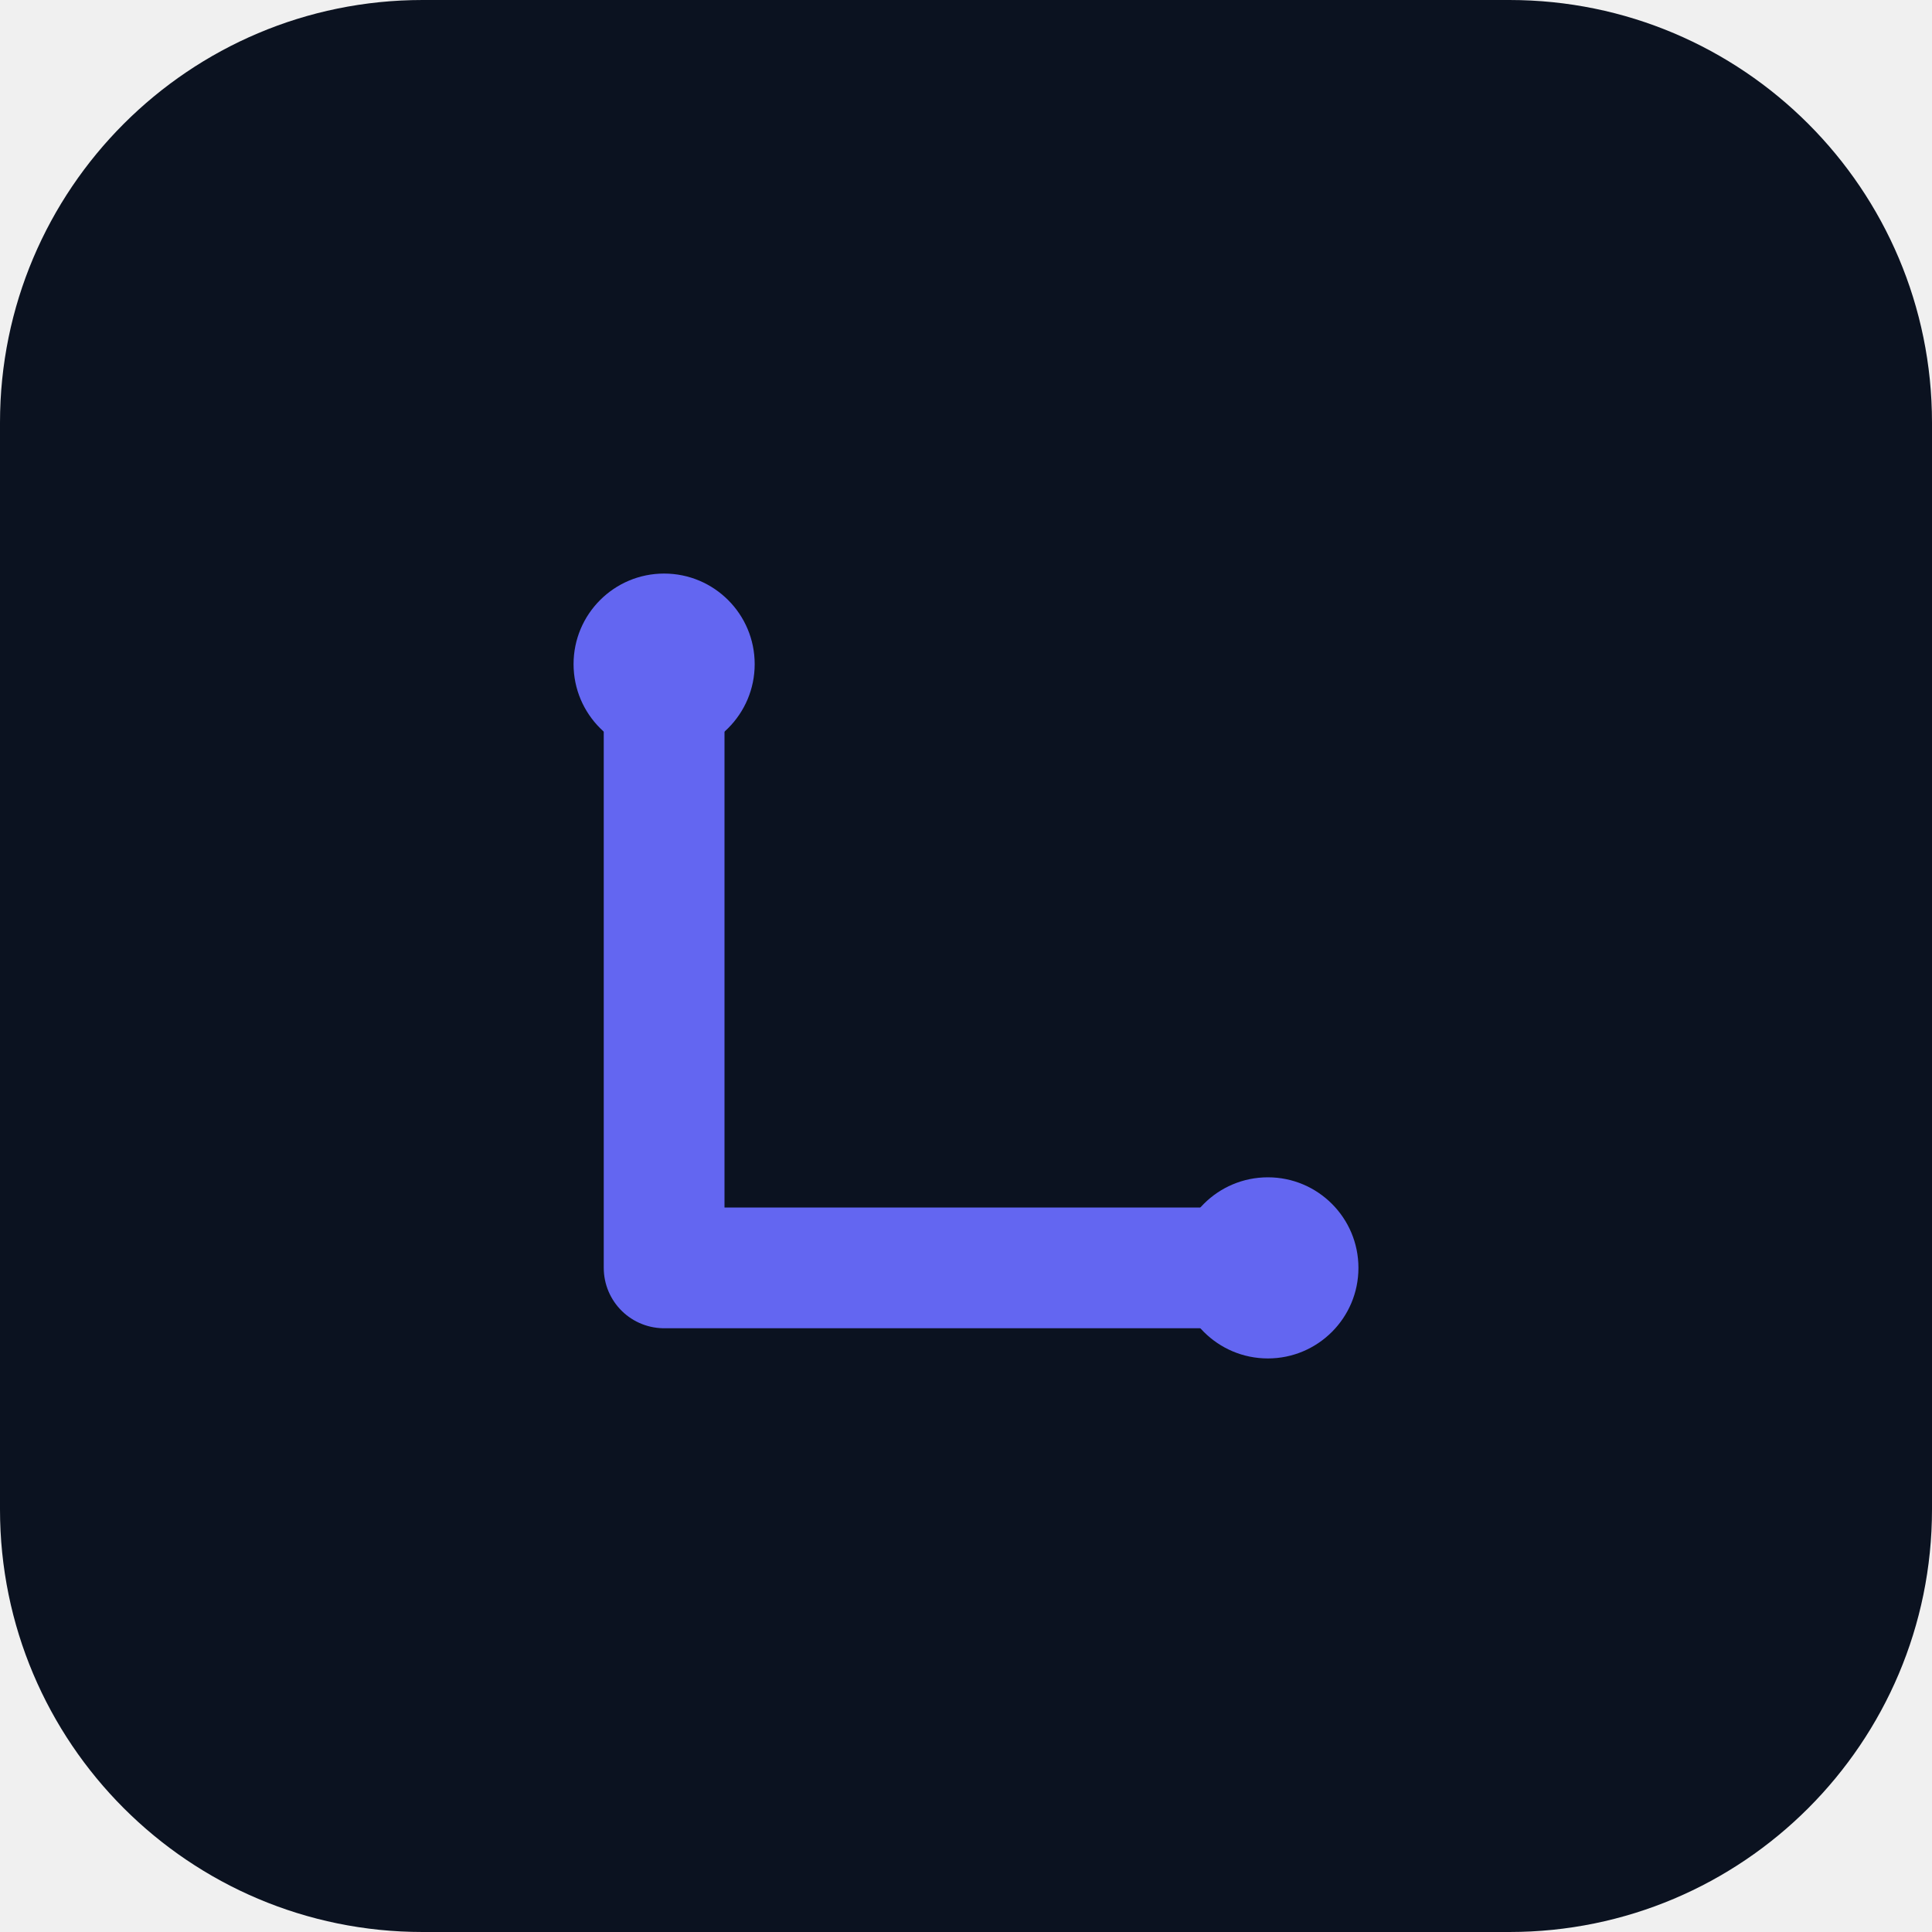
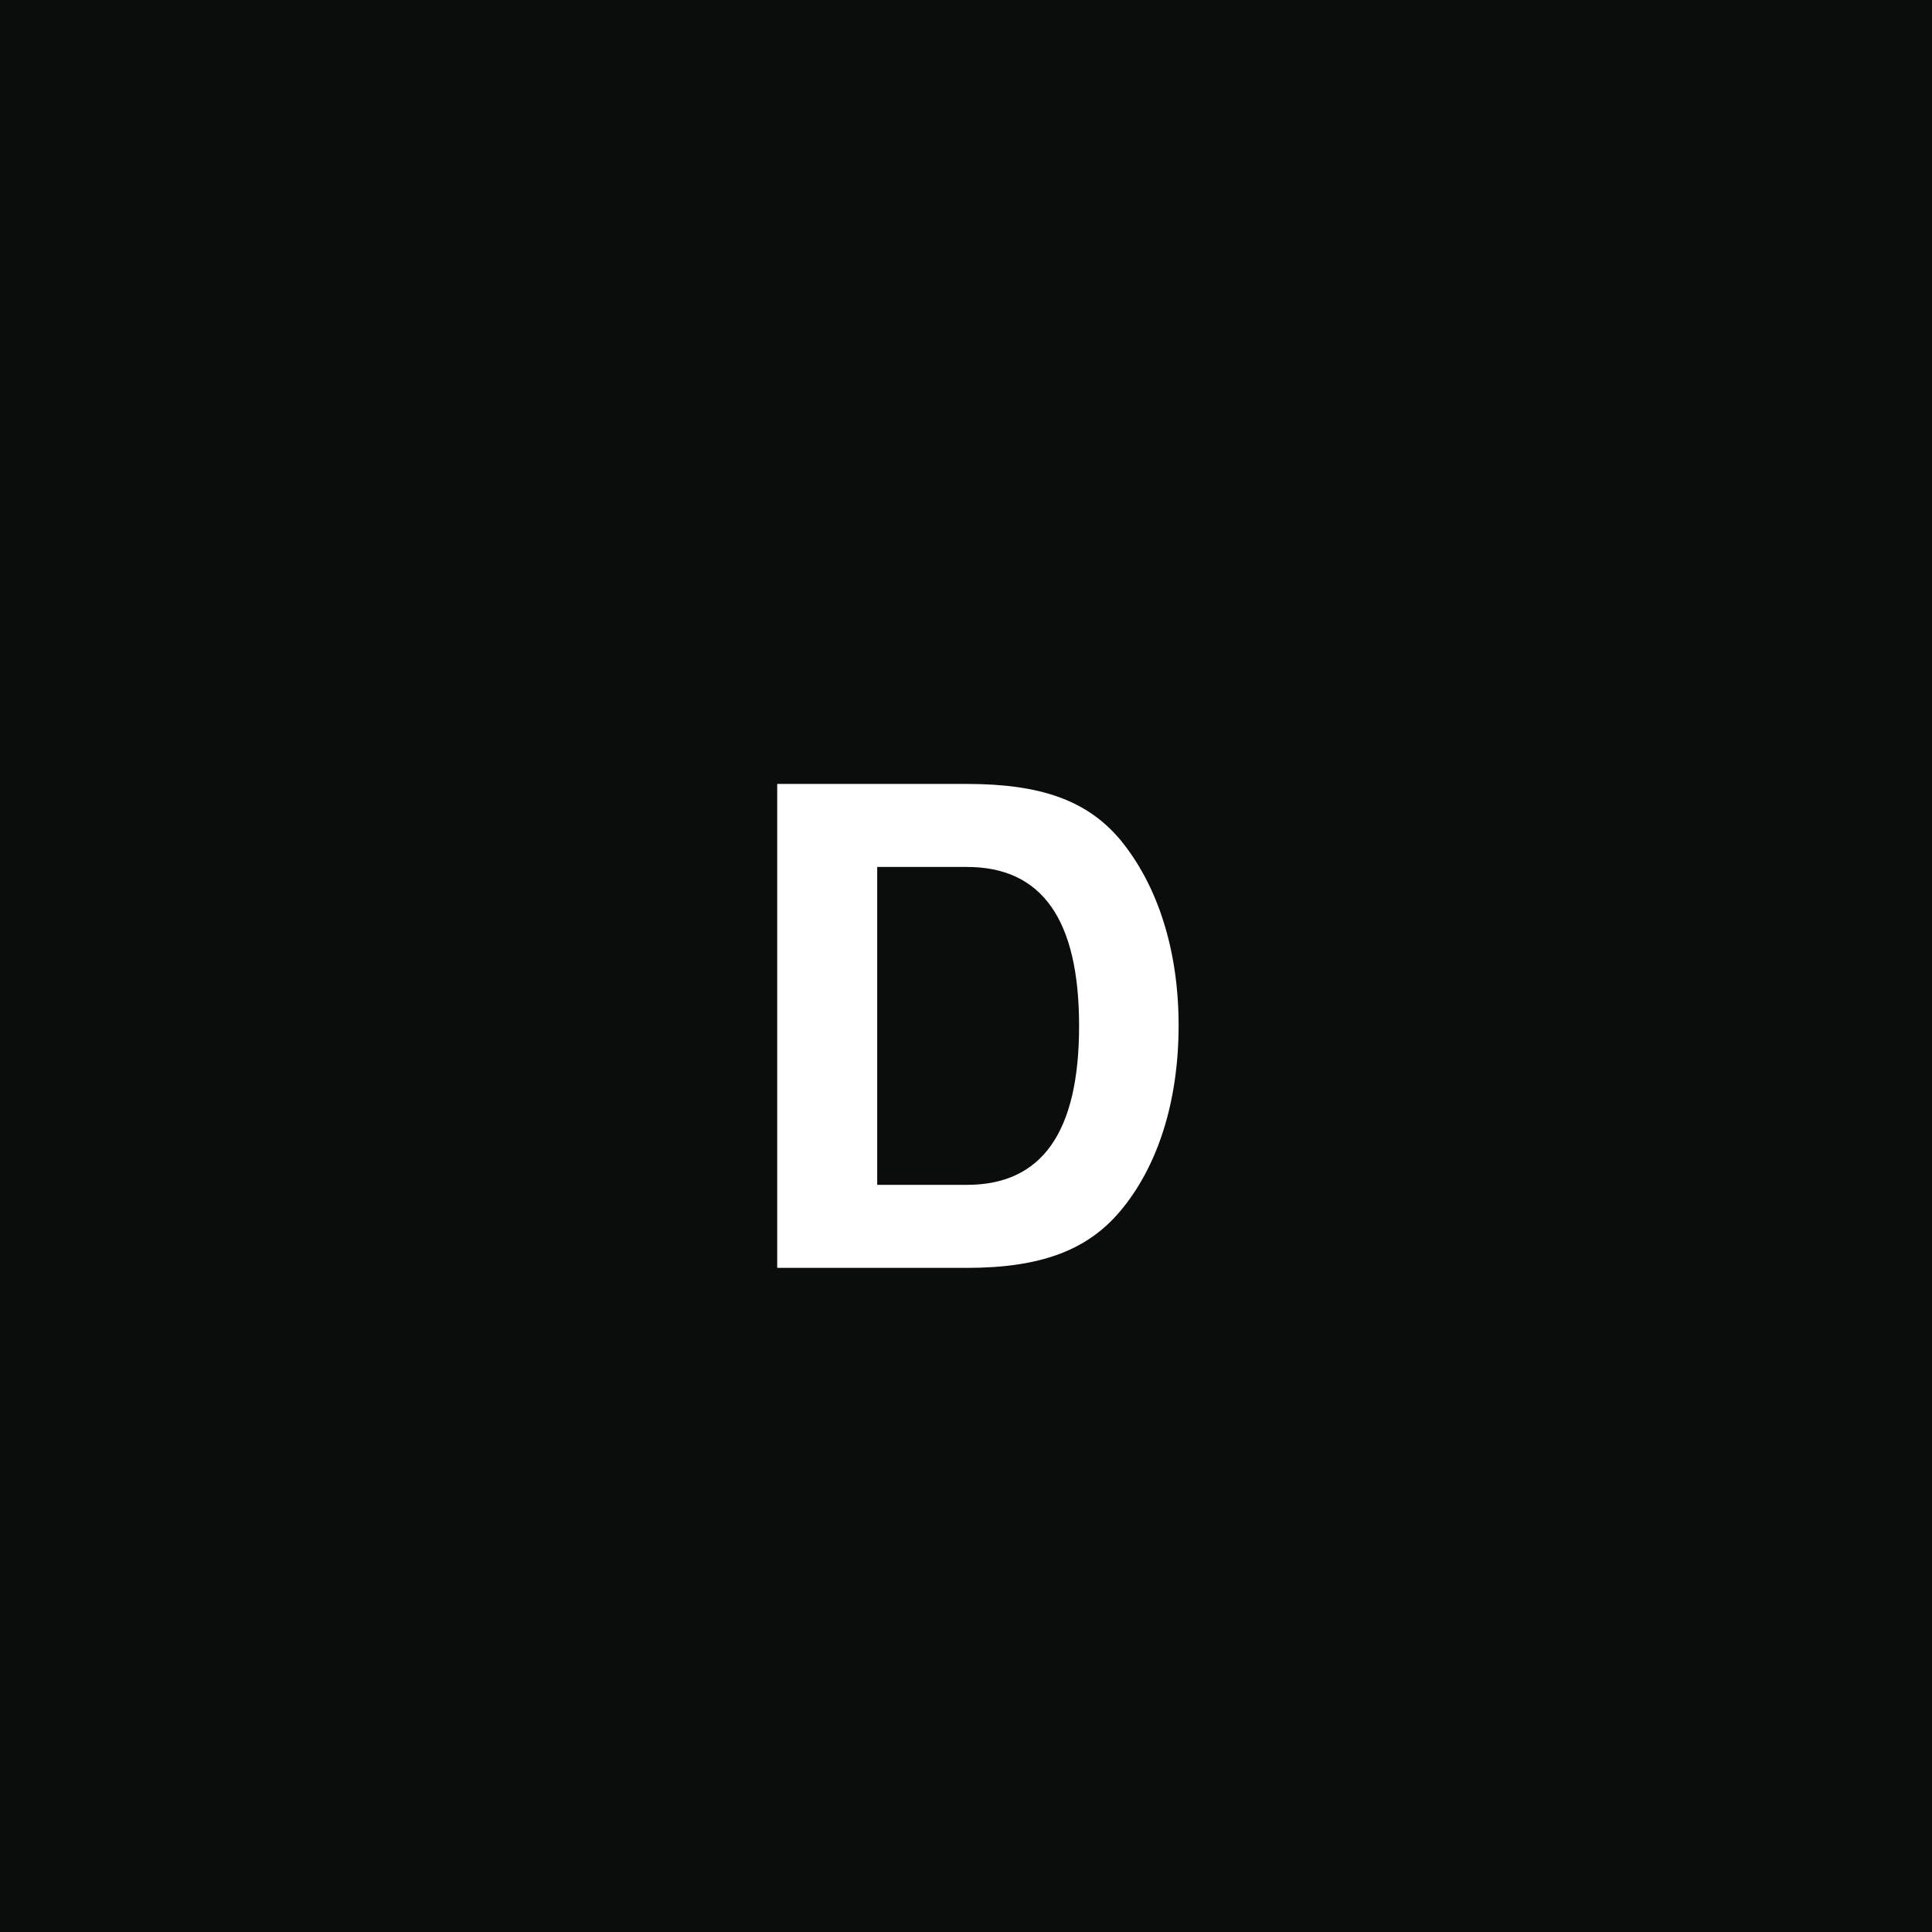
<svg xmlns="http://www.w3.org/2000/svg" viewBox="0 0 64 64">
-   <rect width="64" height="64" rx="14" fill="#0b1220" />
-   <path d="M22 22 L22 42 L42 42" stroke="#6366f1" stroke-width="4" stroke-linecap="round" stroke-linejoin="round" fill="none" />
-   <circle cx="42" cy="42" r="3" fill="#6366f1" />
-   <circle cx="22" cy="22" r="3" fill="#6366f1" />
+   <rect width="64" height="64" fill="#0b0c0c" />
+   <text x="32" y="42" font-family="Helvetica, Arial, sans-serif" font-size="22" font-weight="700" text-anchor="middle" fill="#ffffff">D</text>
</svg>
